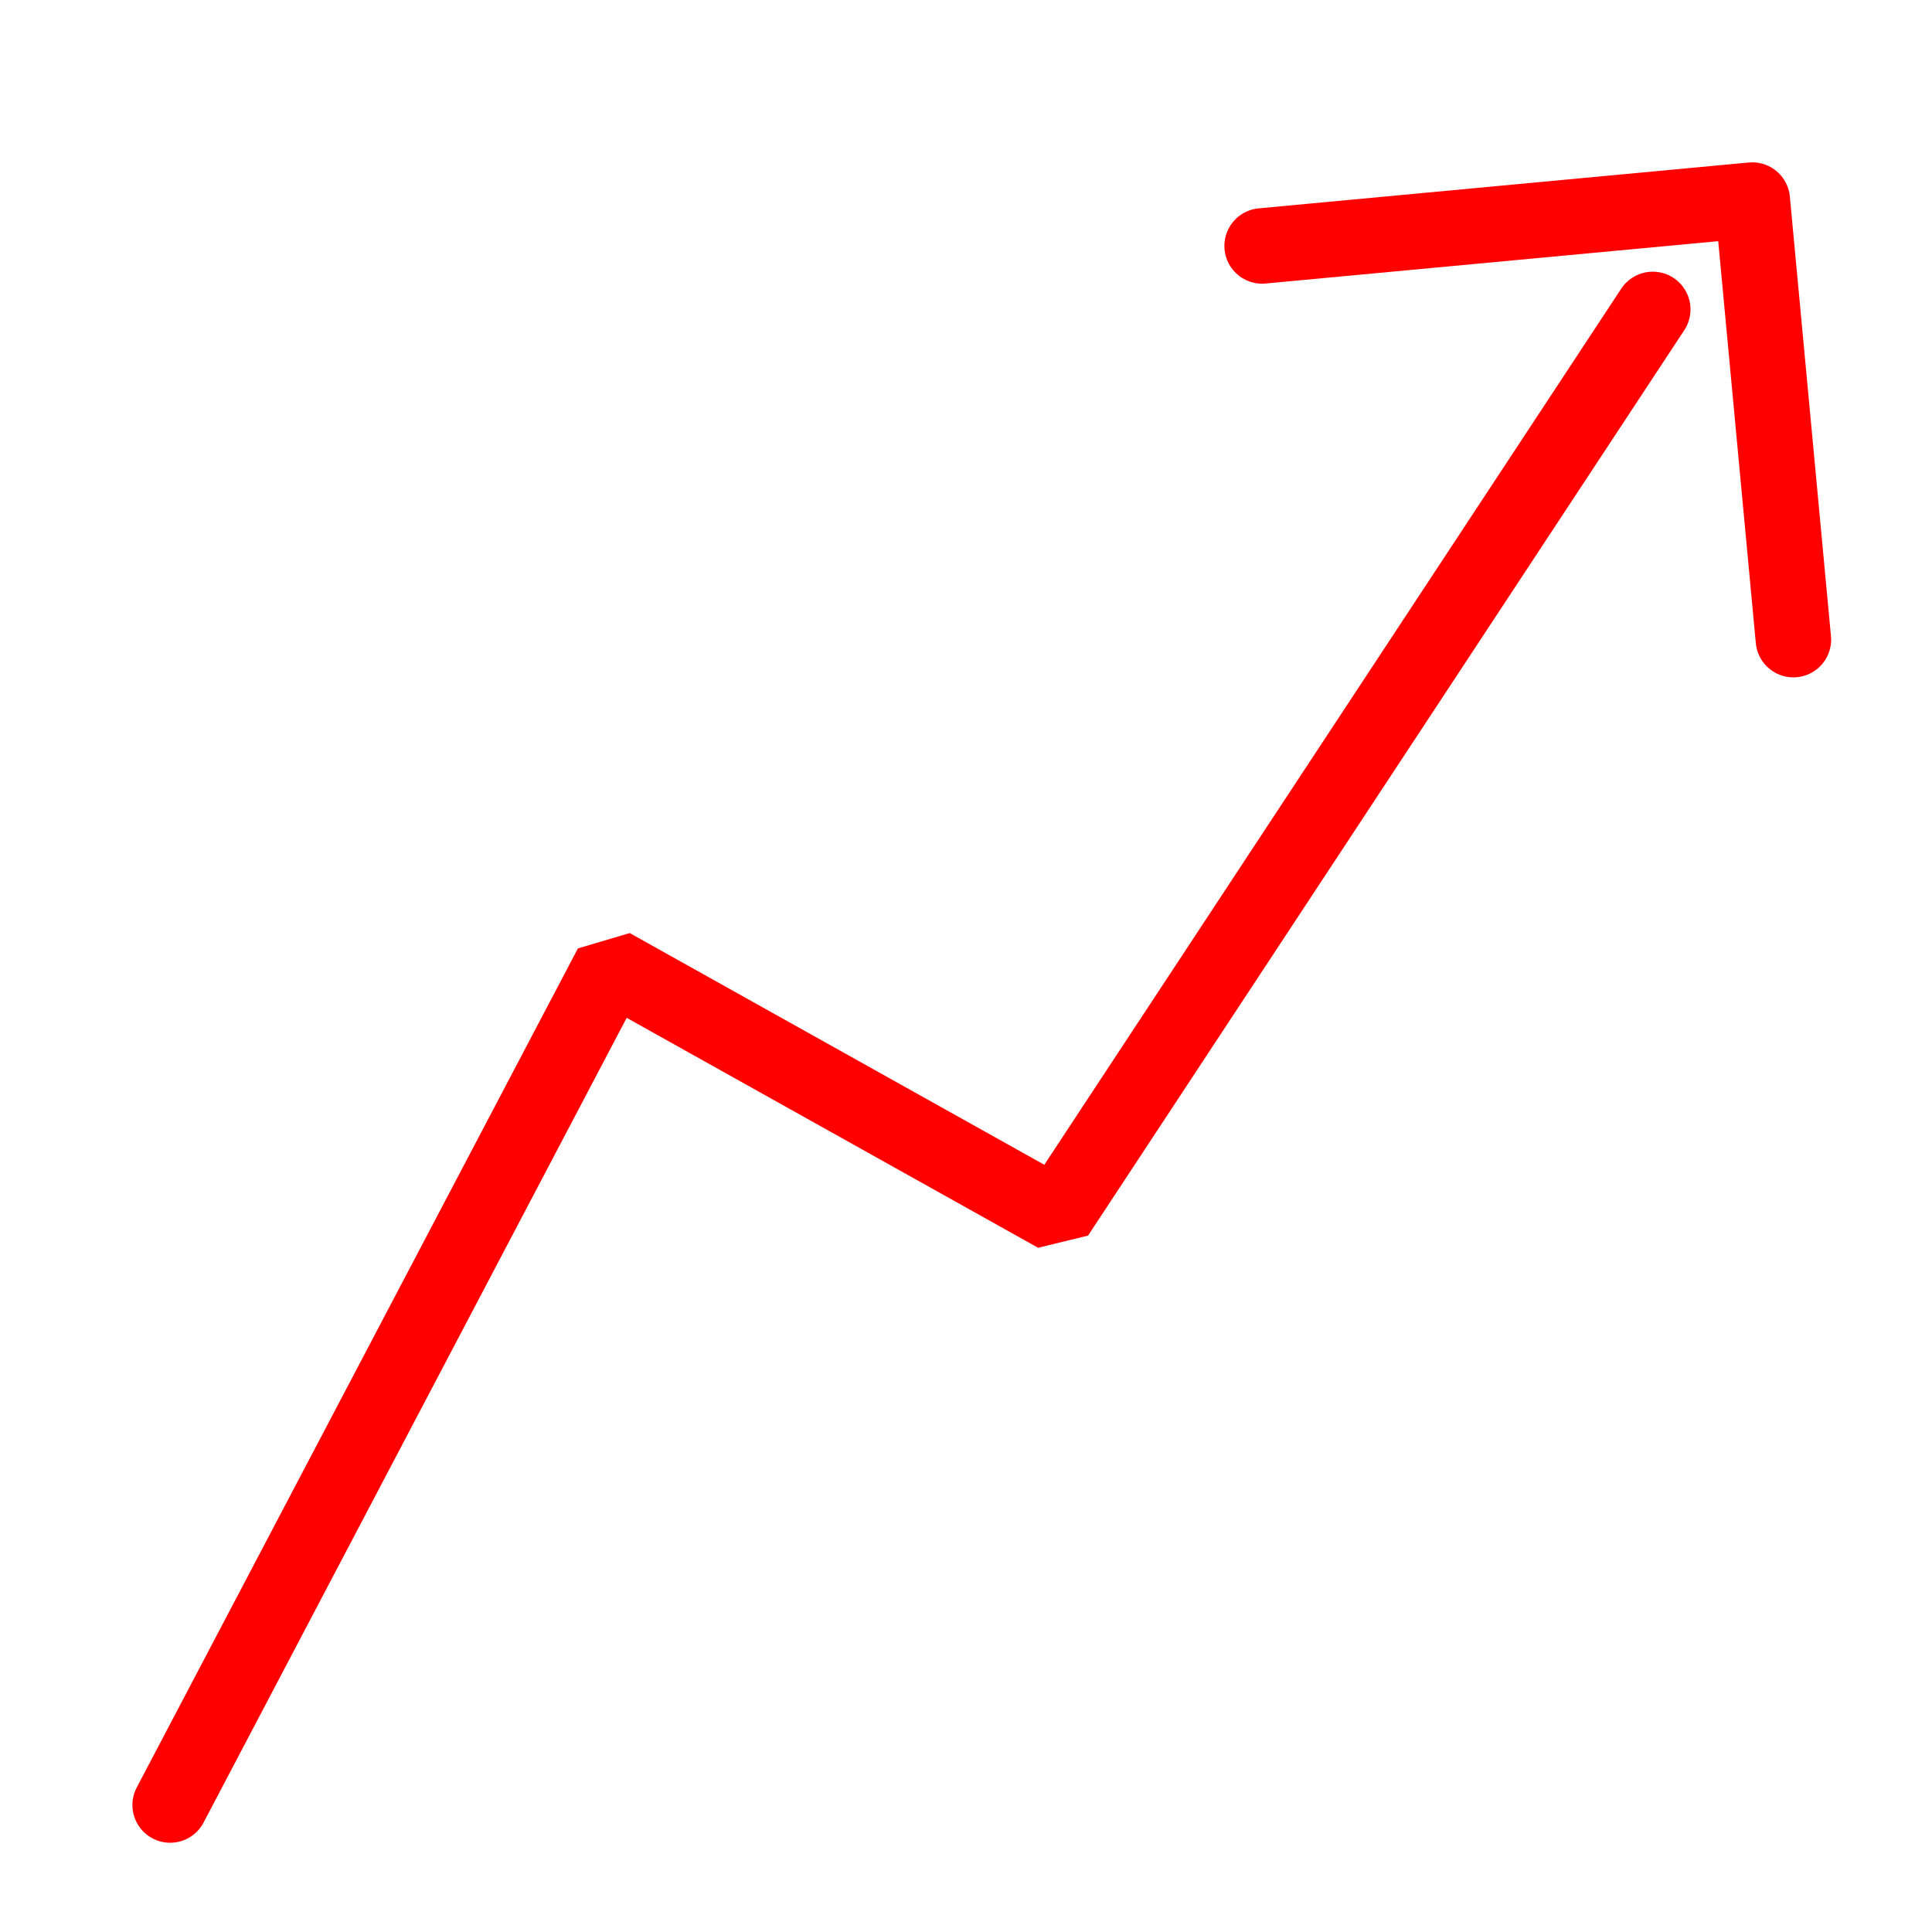
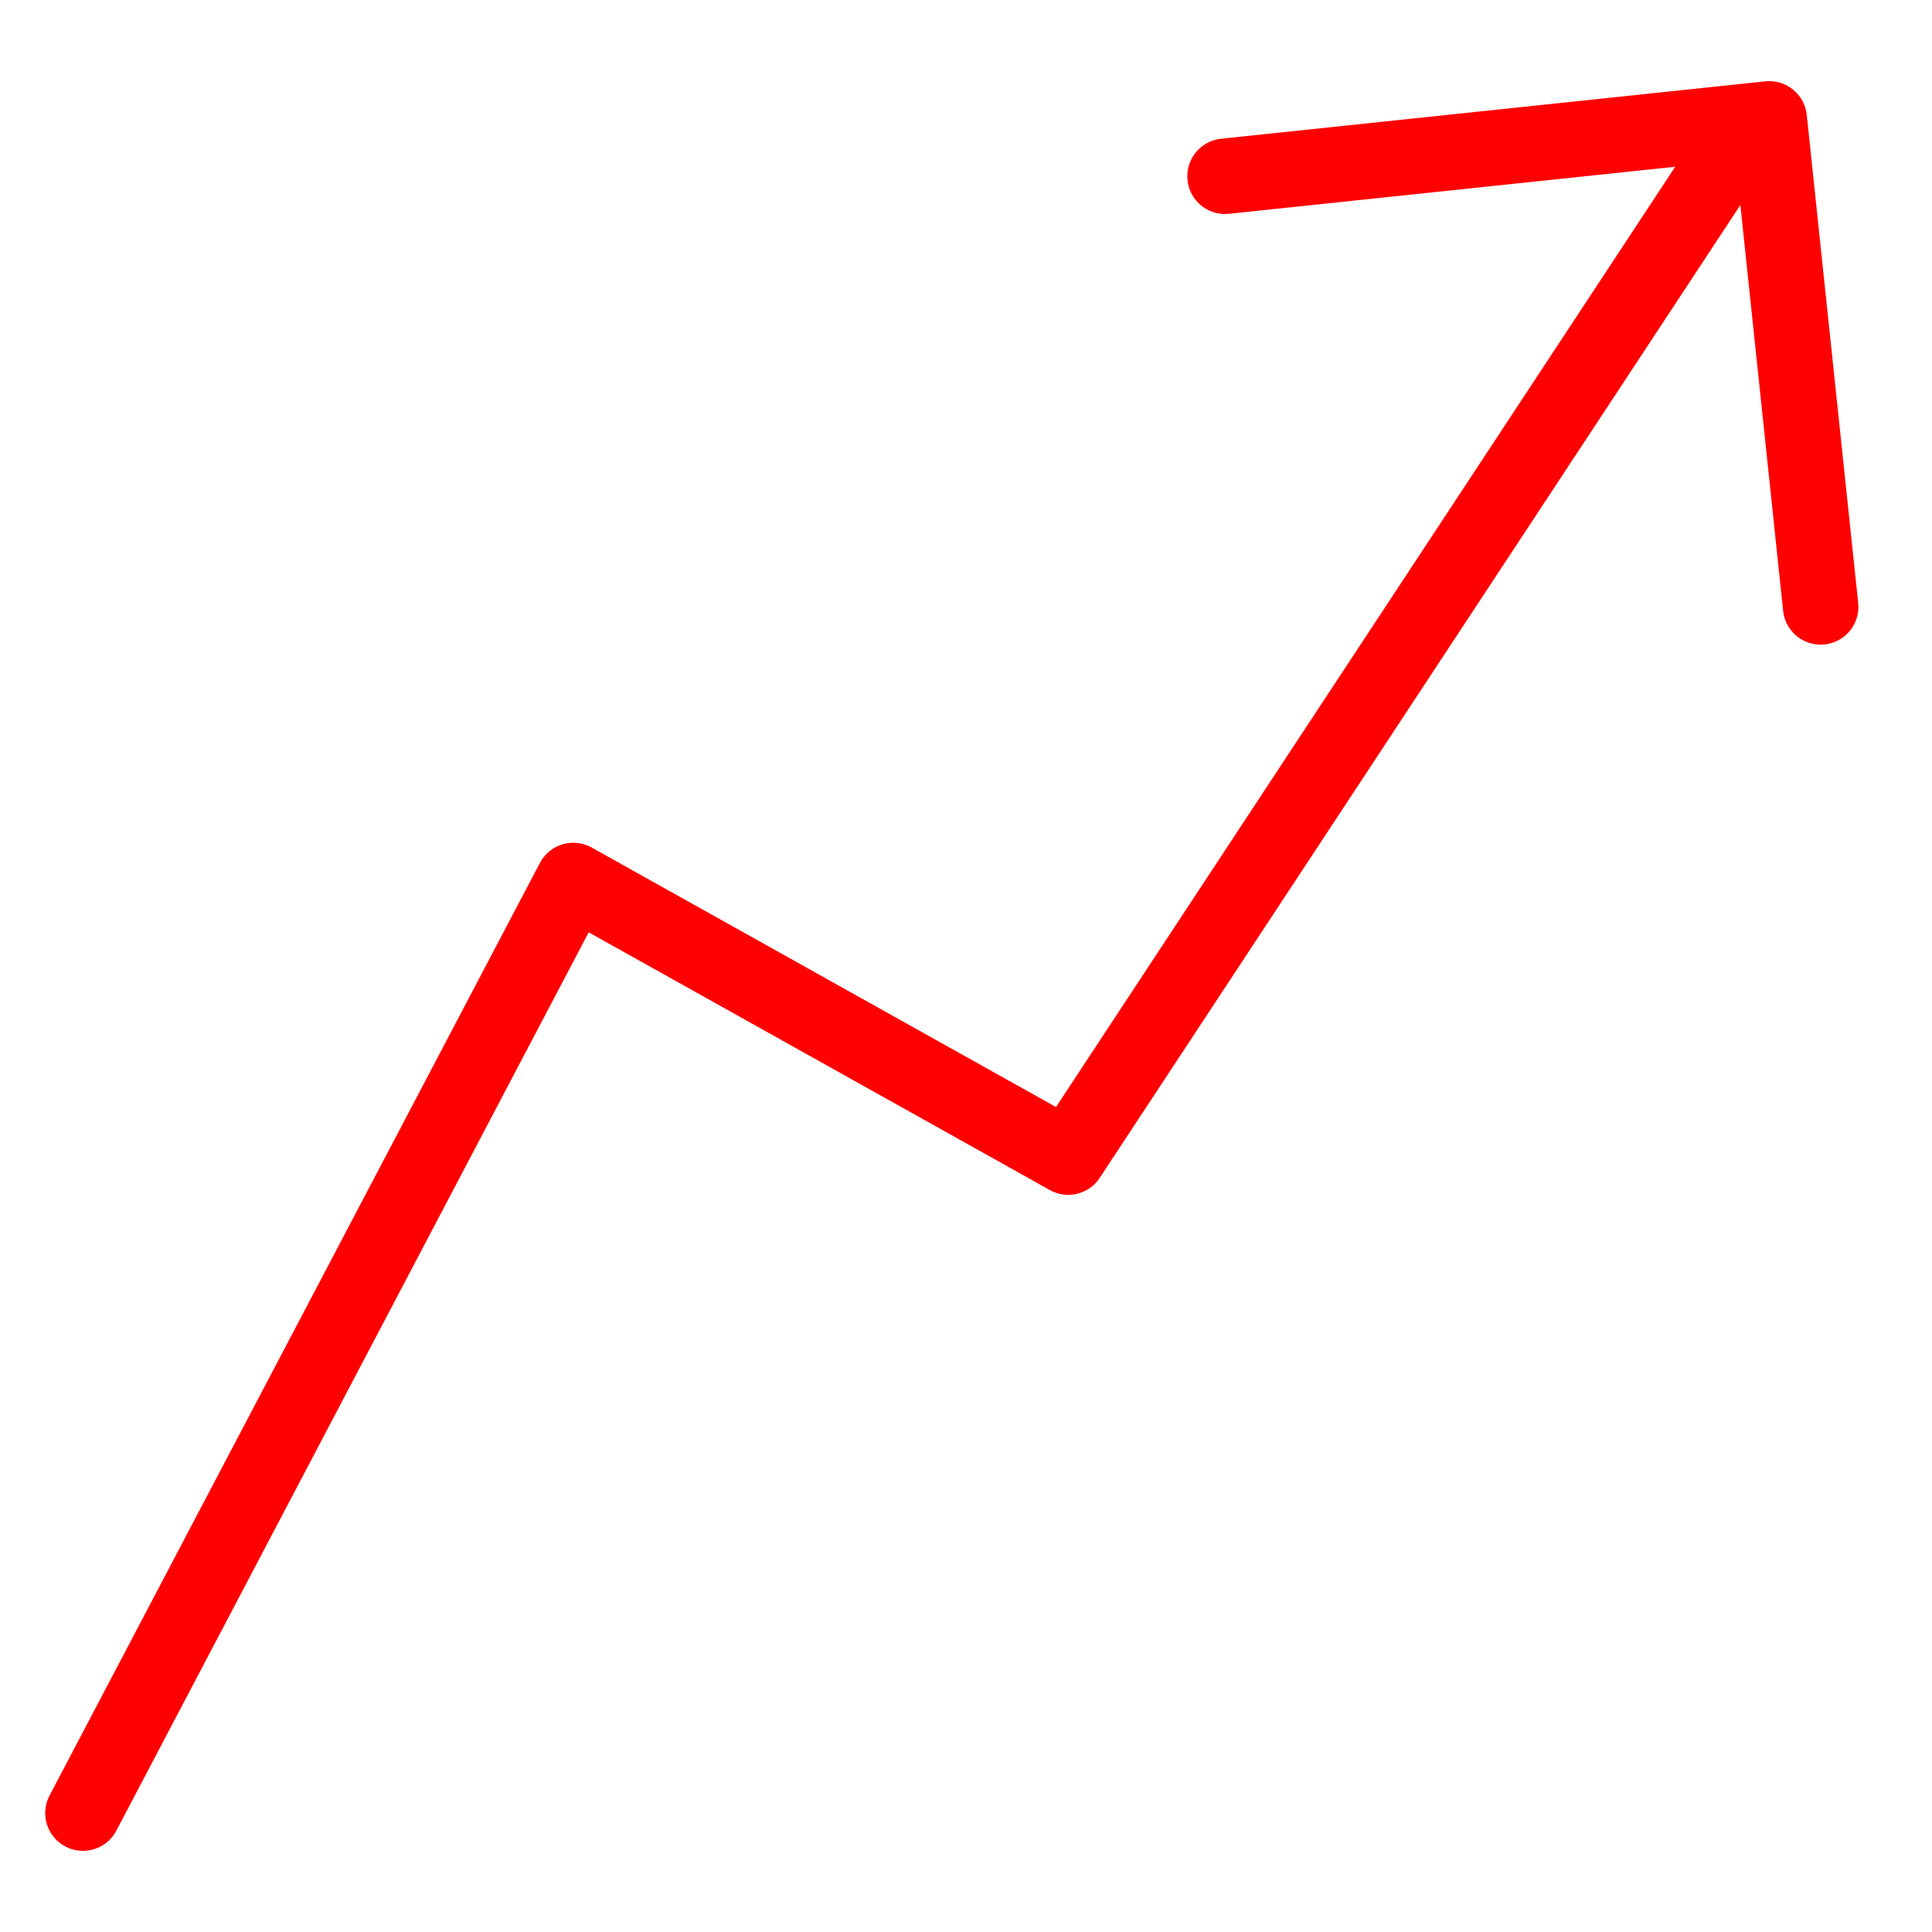
<svg xmlns="http://www.w3.org/2000/svg" version="1.1" id="Layer_1" x="0px" y="0px" width="128px" height="128px" viewBox="0 0 128 128" enable-background="new 0 0 128 128" xml:space="preserve">
-   <polyline fill="none" stroke="#FF0000" stroke-width="5" stroke-linecap="round" stroke-linejoin="bevel" stroke-miterlimit="10" points="  11.273,119.587 40.5,64 69.998,80.486 109.5,20.5 " />
-   <polyline fill="none" stroke="#FF0000" stroke-width="5" stroke-linecap="round" stroke-linejoin="round" stroke-miterlimit="10" points="  83.619,16.294 116.093,13.256 118.817,42.377 " />
+   <polyline fill="none" stroke="#FF0000" stroke-width="5" stroke-linecap="round" stroke-linejoin="round" stroke-miterlimit="10" points="  5.495,120.123 37.983,58.335 70.772,76.66 114.682,9.982 " />
+   <polyline fill="none" stroke="#FF0000" stroke-width="5" stroke-linecap="round" stroke-linejoin="round" stroke-miterlimit="10" points="  81.162,11.678 117.216,7.876 120.623,40.209 " />
</svg>
